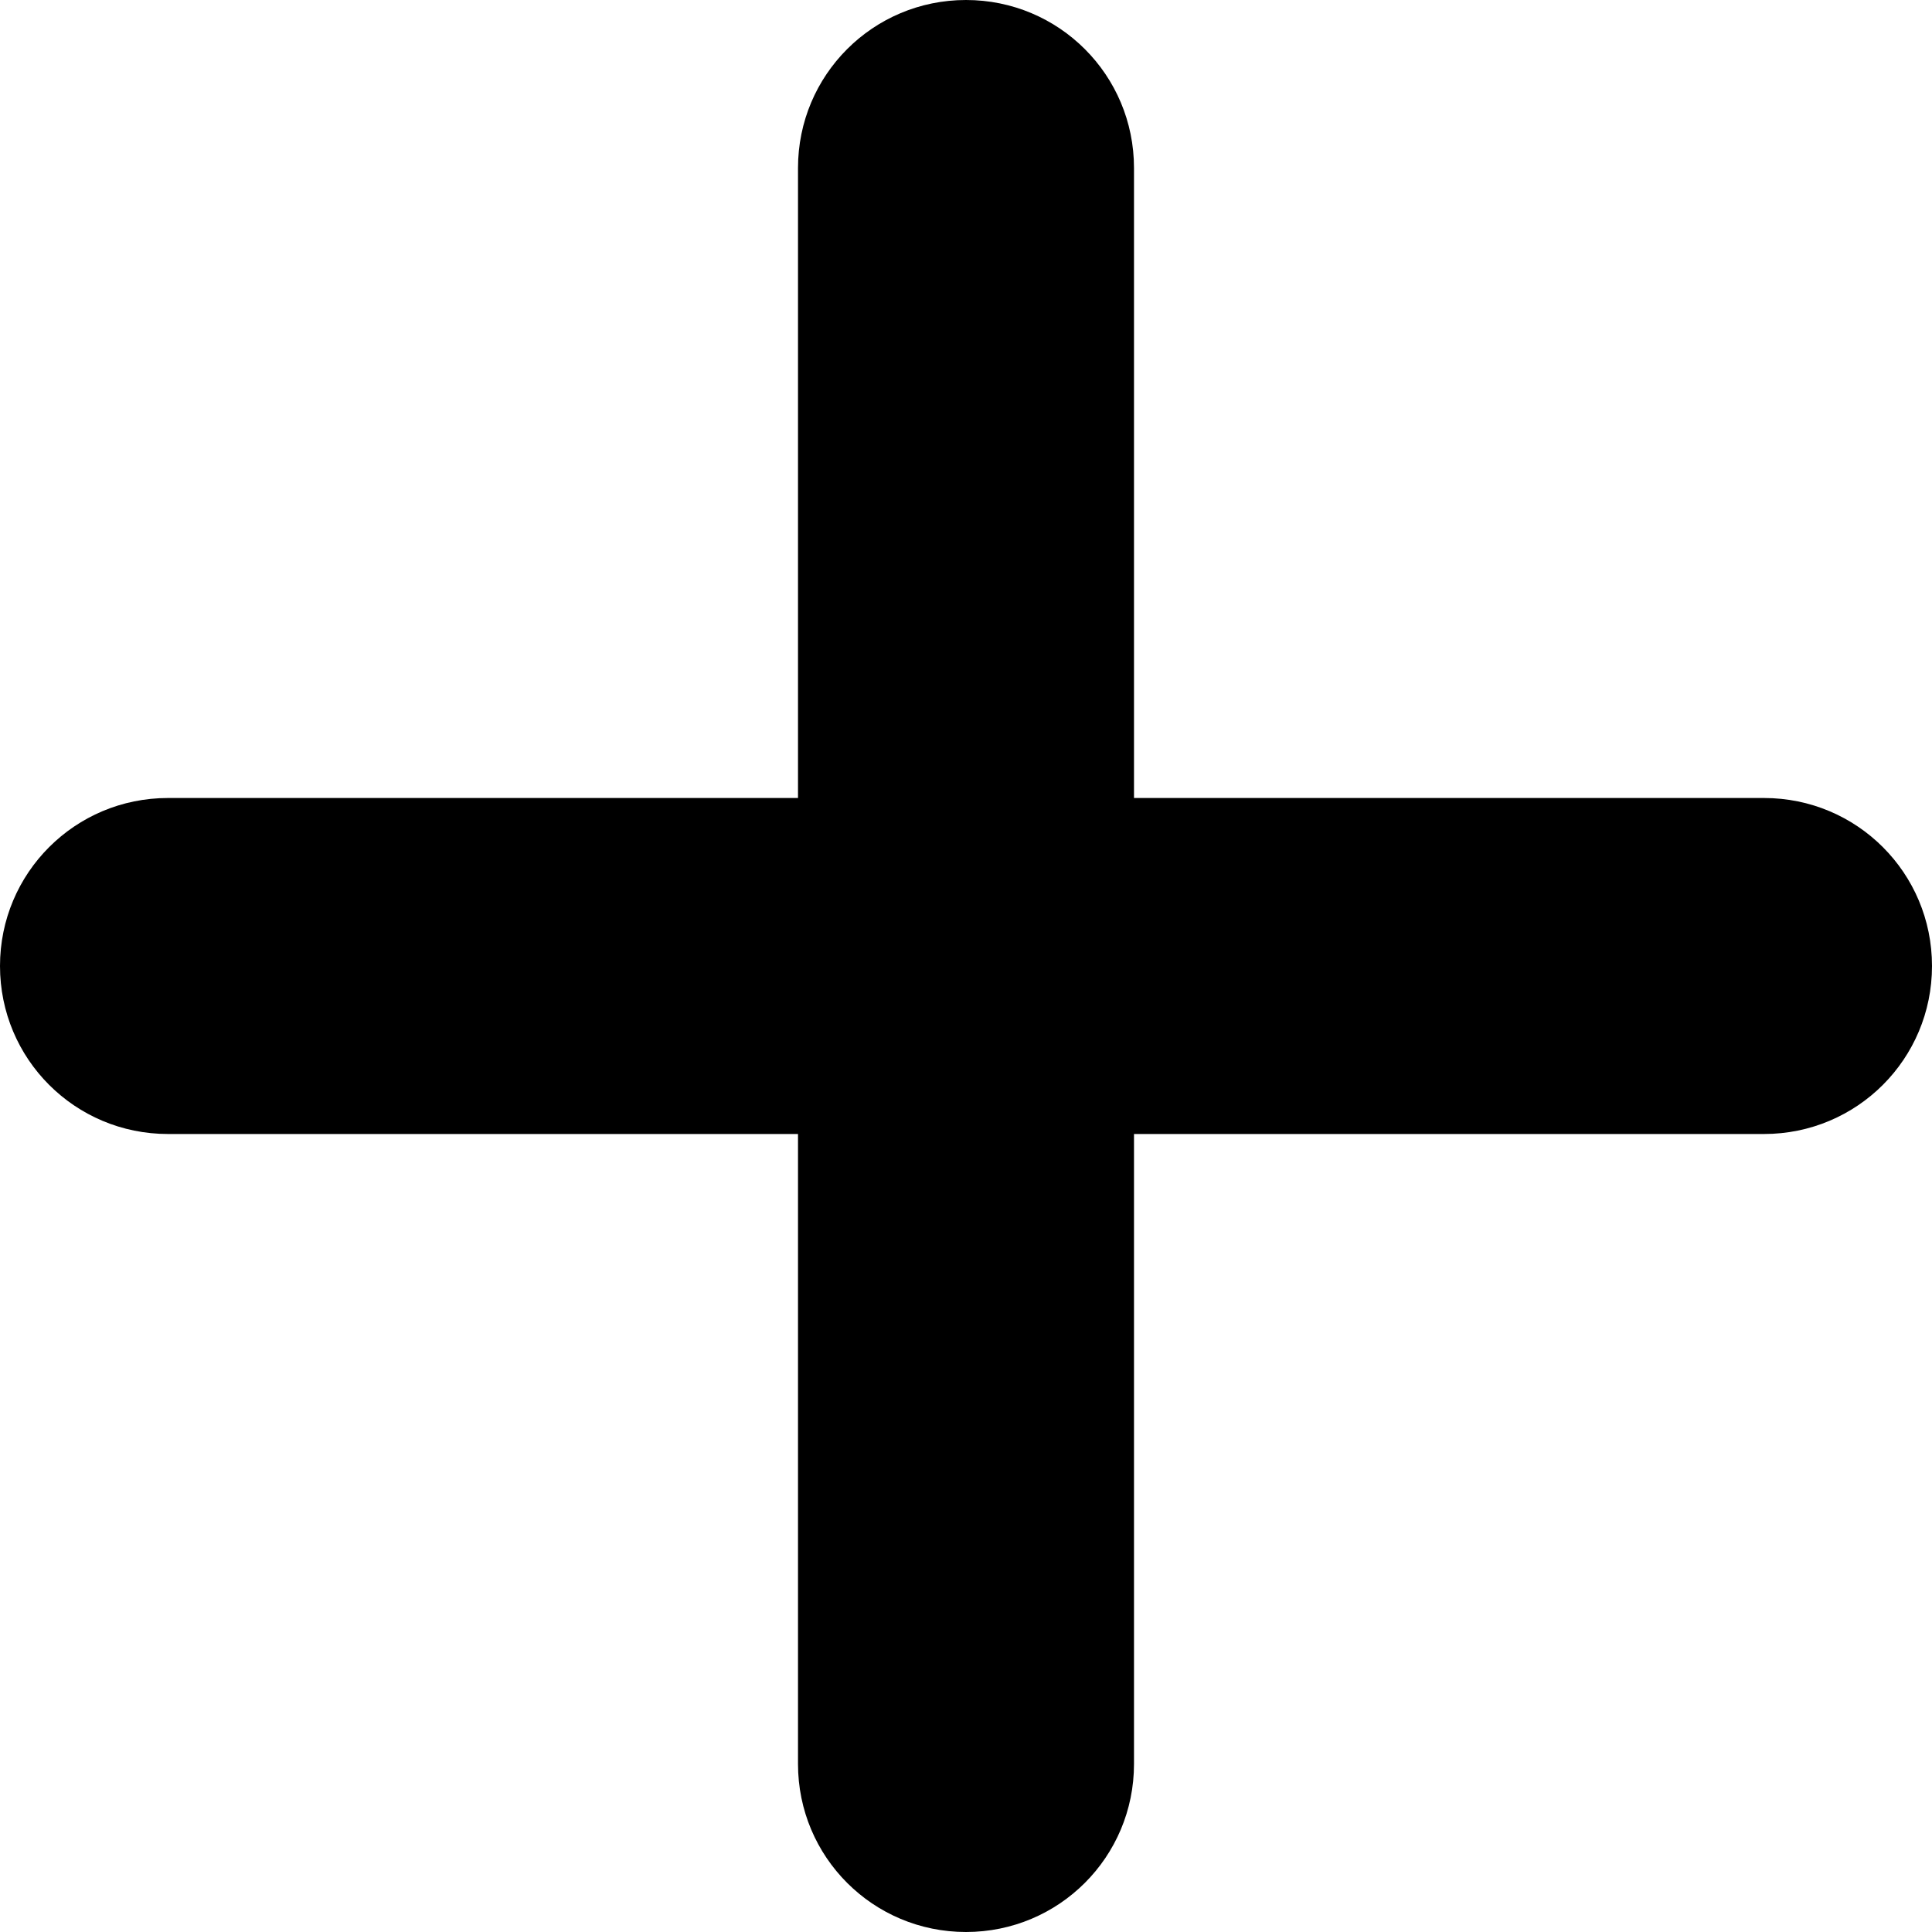
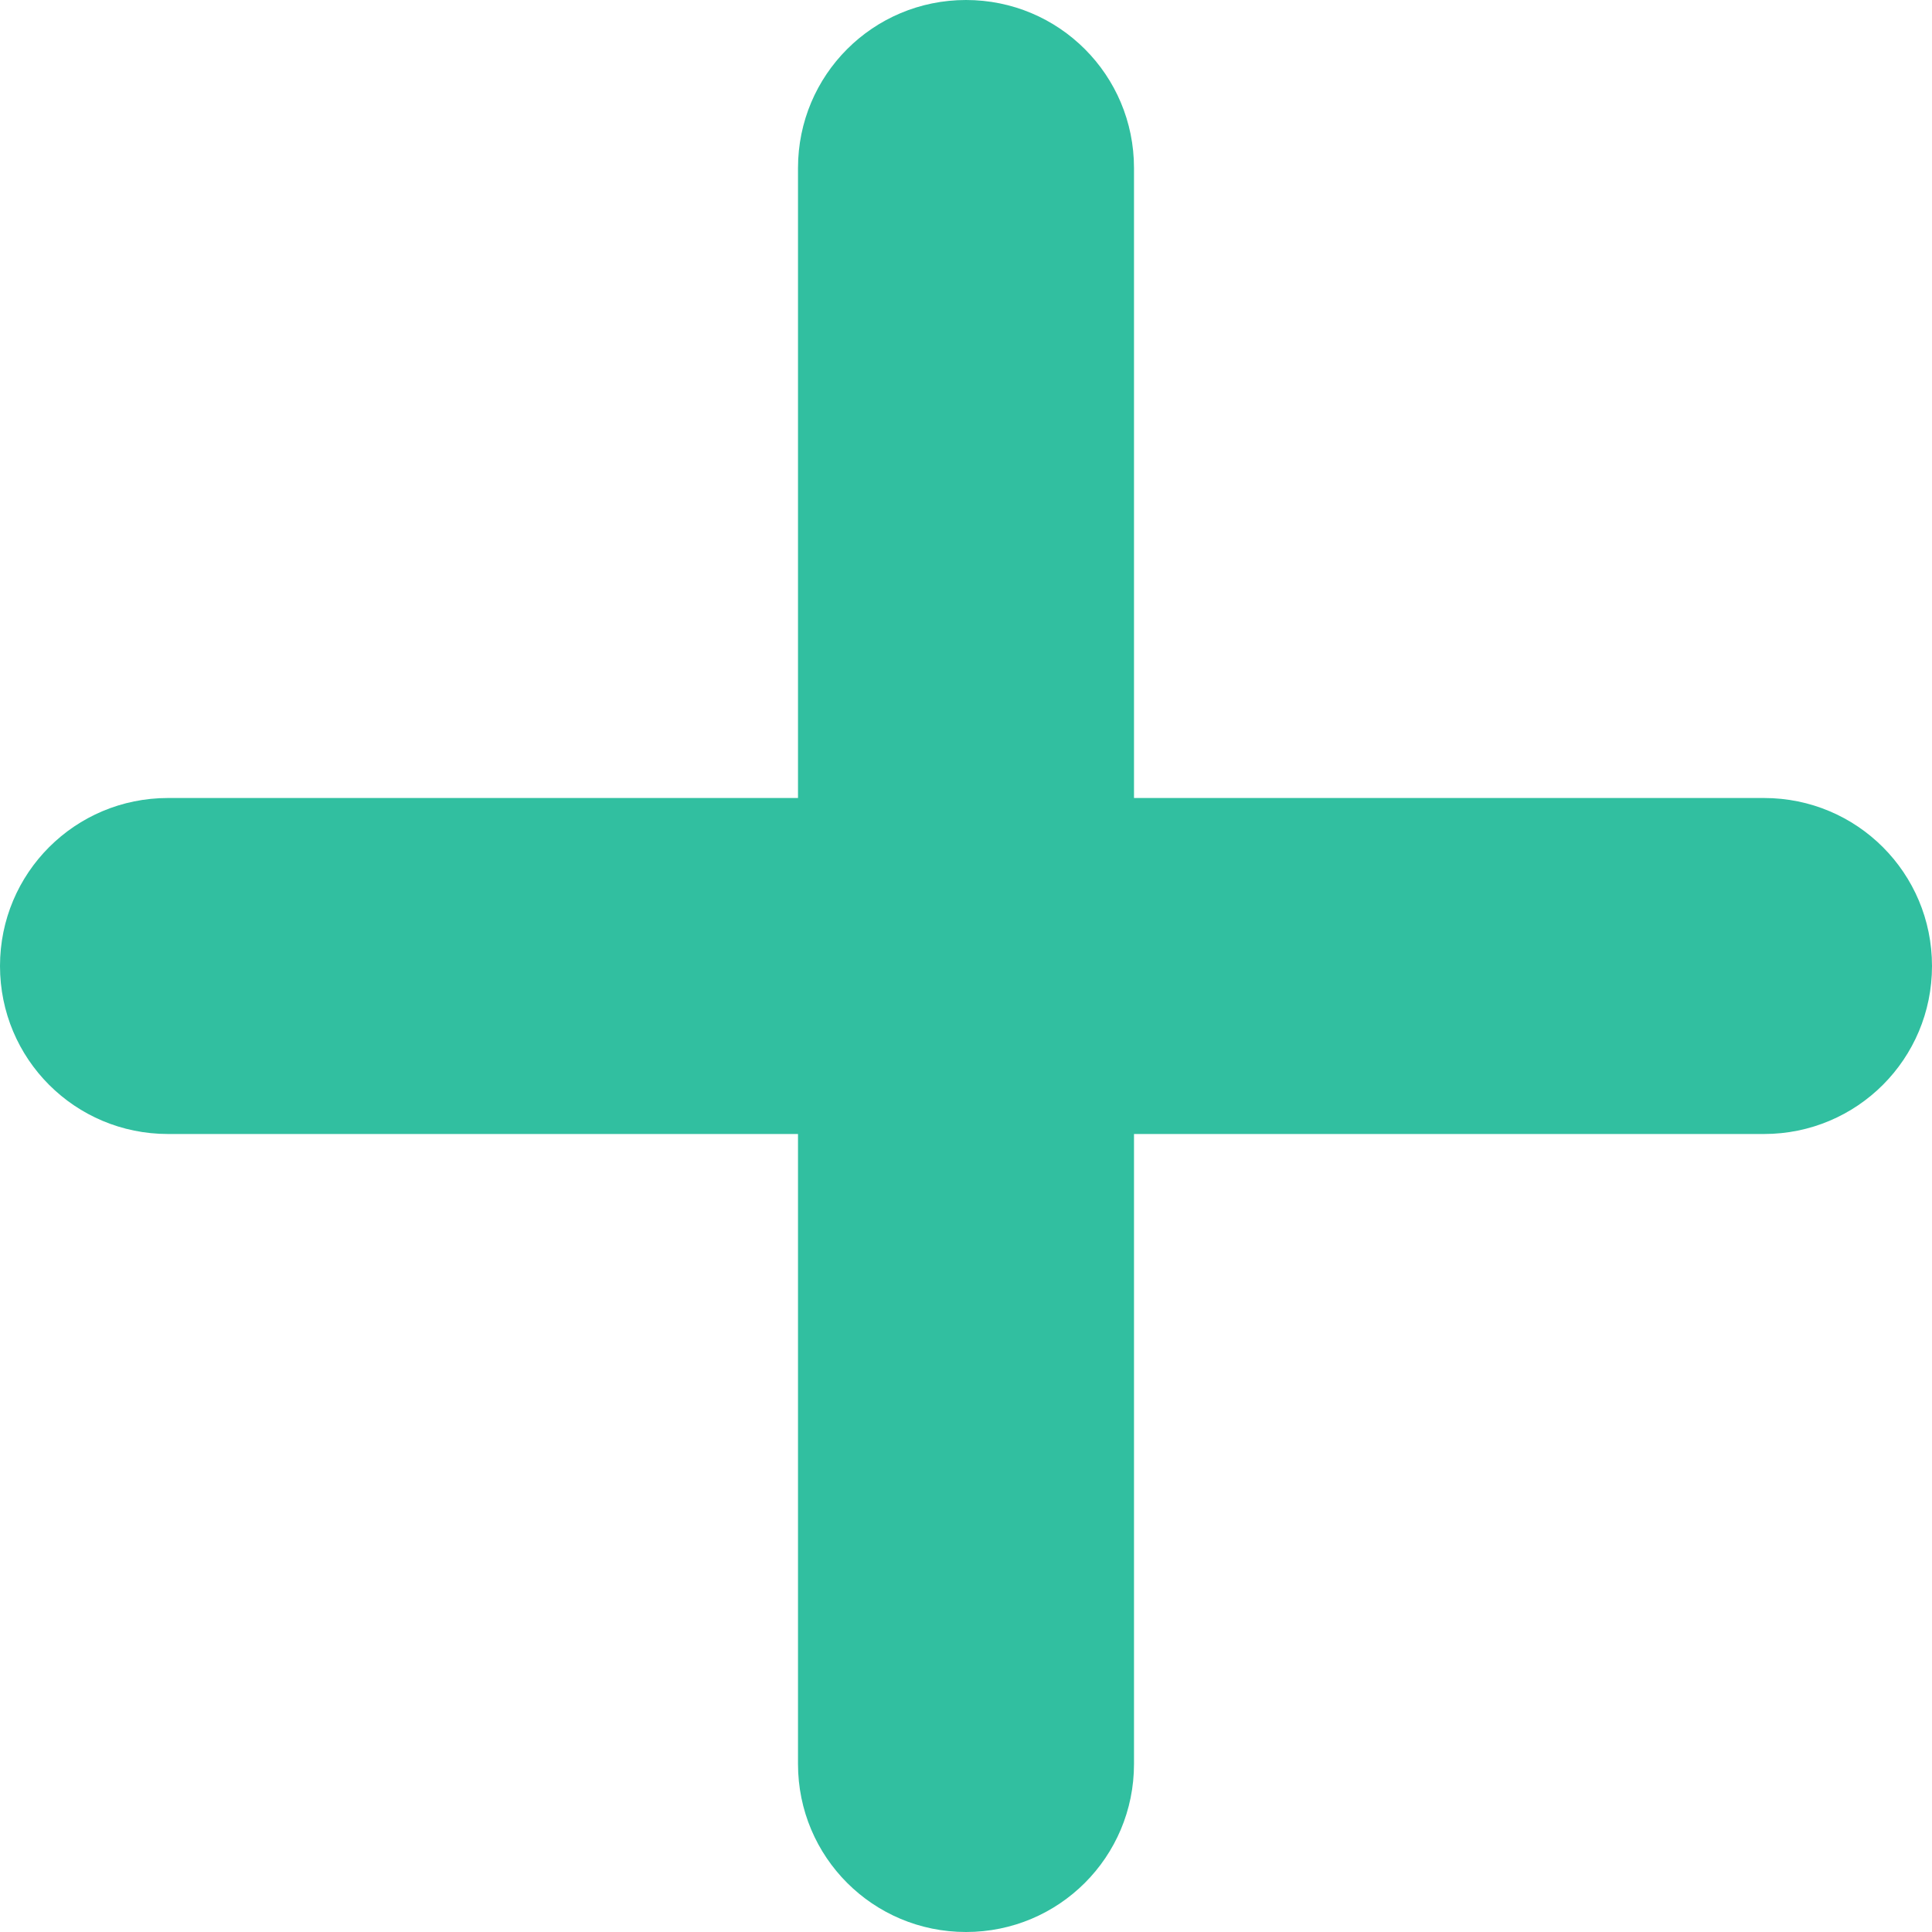
<svg xmlns="http://www.w3.org/2000/svg" version="1.1" id="Livello_1" x="0px" y="0px" viewBox="0 0 257.6 257.6" style="enable-background:new 0 0 257.6 257.6;" xml:space="preserve">
-   <path d="M128.8,0c-12.4,0-22.4,10-22.4,22.4v84h-84C10,106.4,0,116.4,0,128.8s10,22.4,22.4,22.4h84v84c0,12.4,10,22.4,22.4,22.4  s22.4-10,22.4-22.4v-84h84c12.4,0,22.4-10,22.4-22.4s-10-22.4-22.4-22.4h-84v-84C151.2,10,141.2,0,128.8,0z" />
+   <style type="text/css">
+ 	.st0{fill:#31BFA0;}
+ </style>
+   <path class="st0" d="M128.8,0c-12.4,0-22.4,10-22.4,22.4v84h-84C10,106.4,0,116.4,0,128.8s10,22.4,22.4,22.4h84v84  c0,12.4,10,22.4,22.4,22.4s22.4-10,22.4-22.4v-84h84c12.4,0,22.4-10,22.4-22.4s-10-22.4-22.4-22.4h-84v-84C151.2,10,141.2,0,128.8,0  z" />
</svg>
